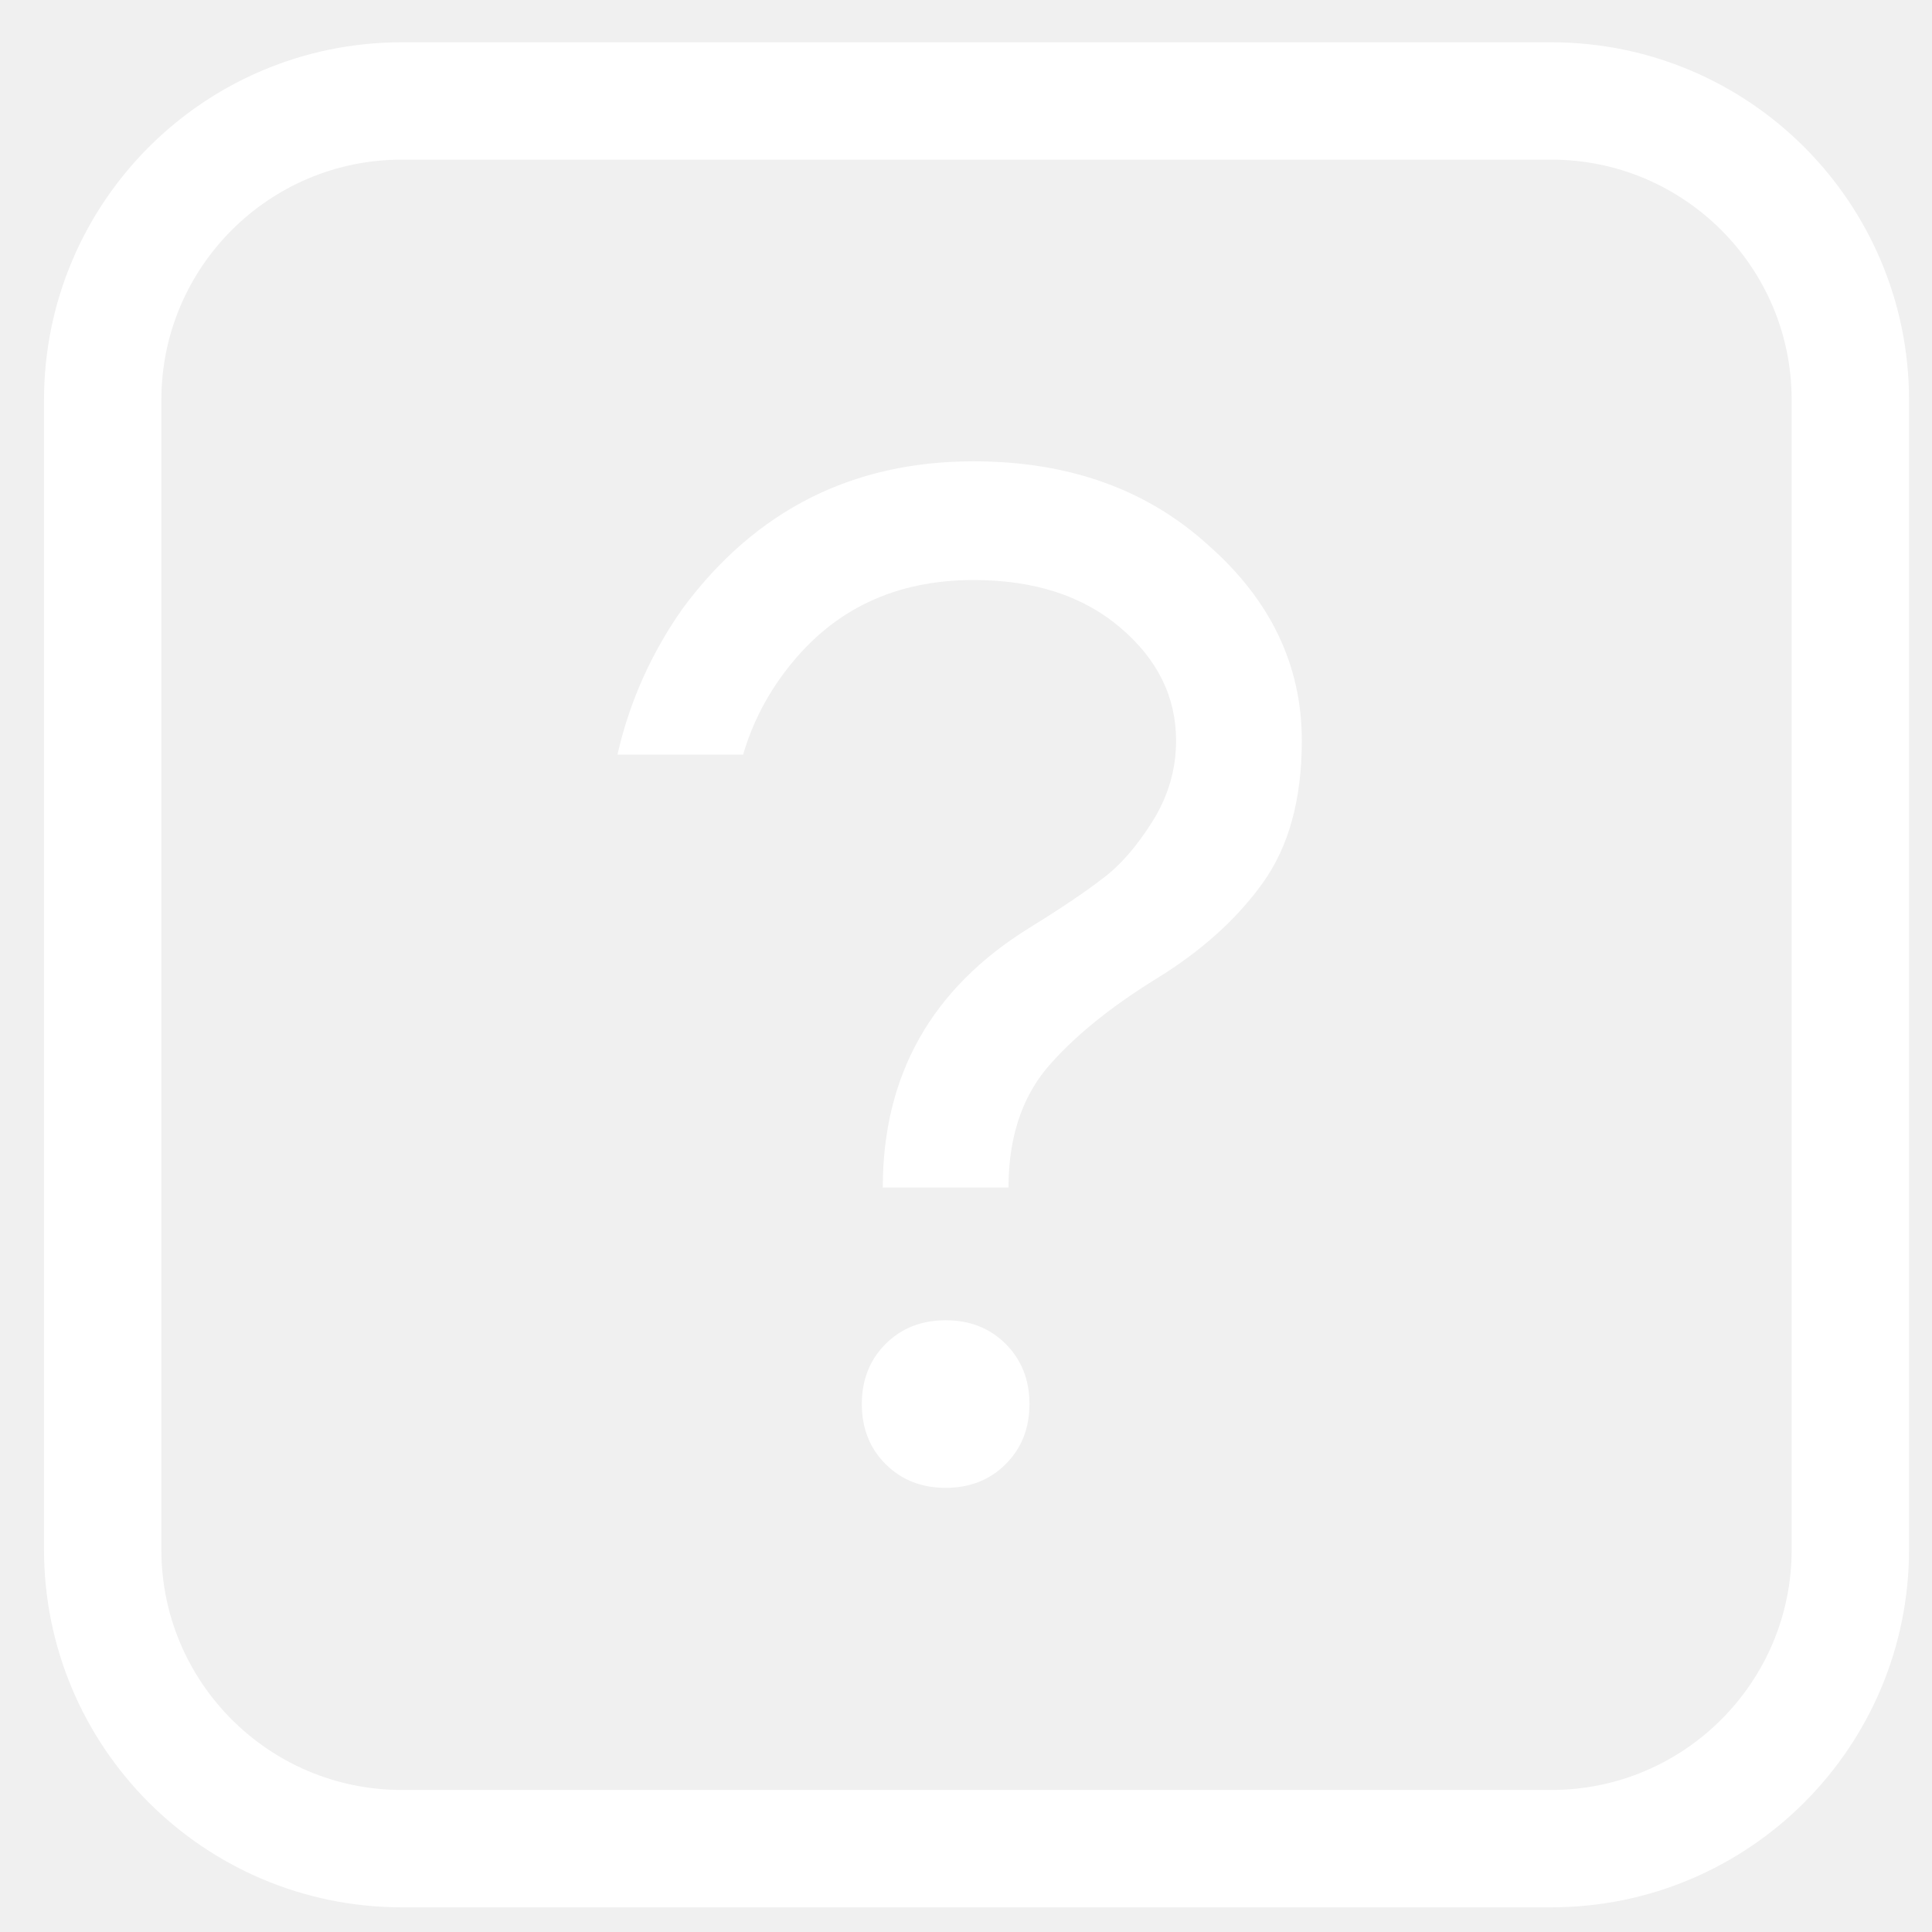
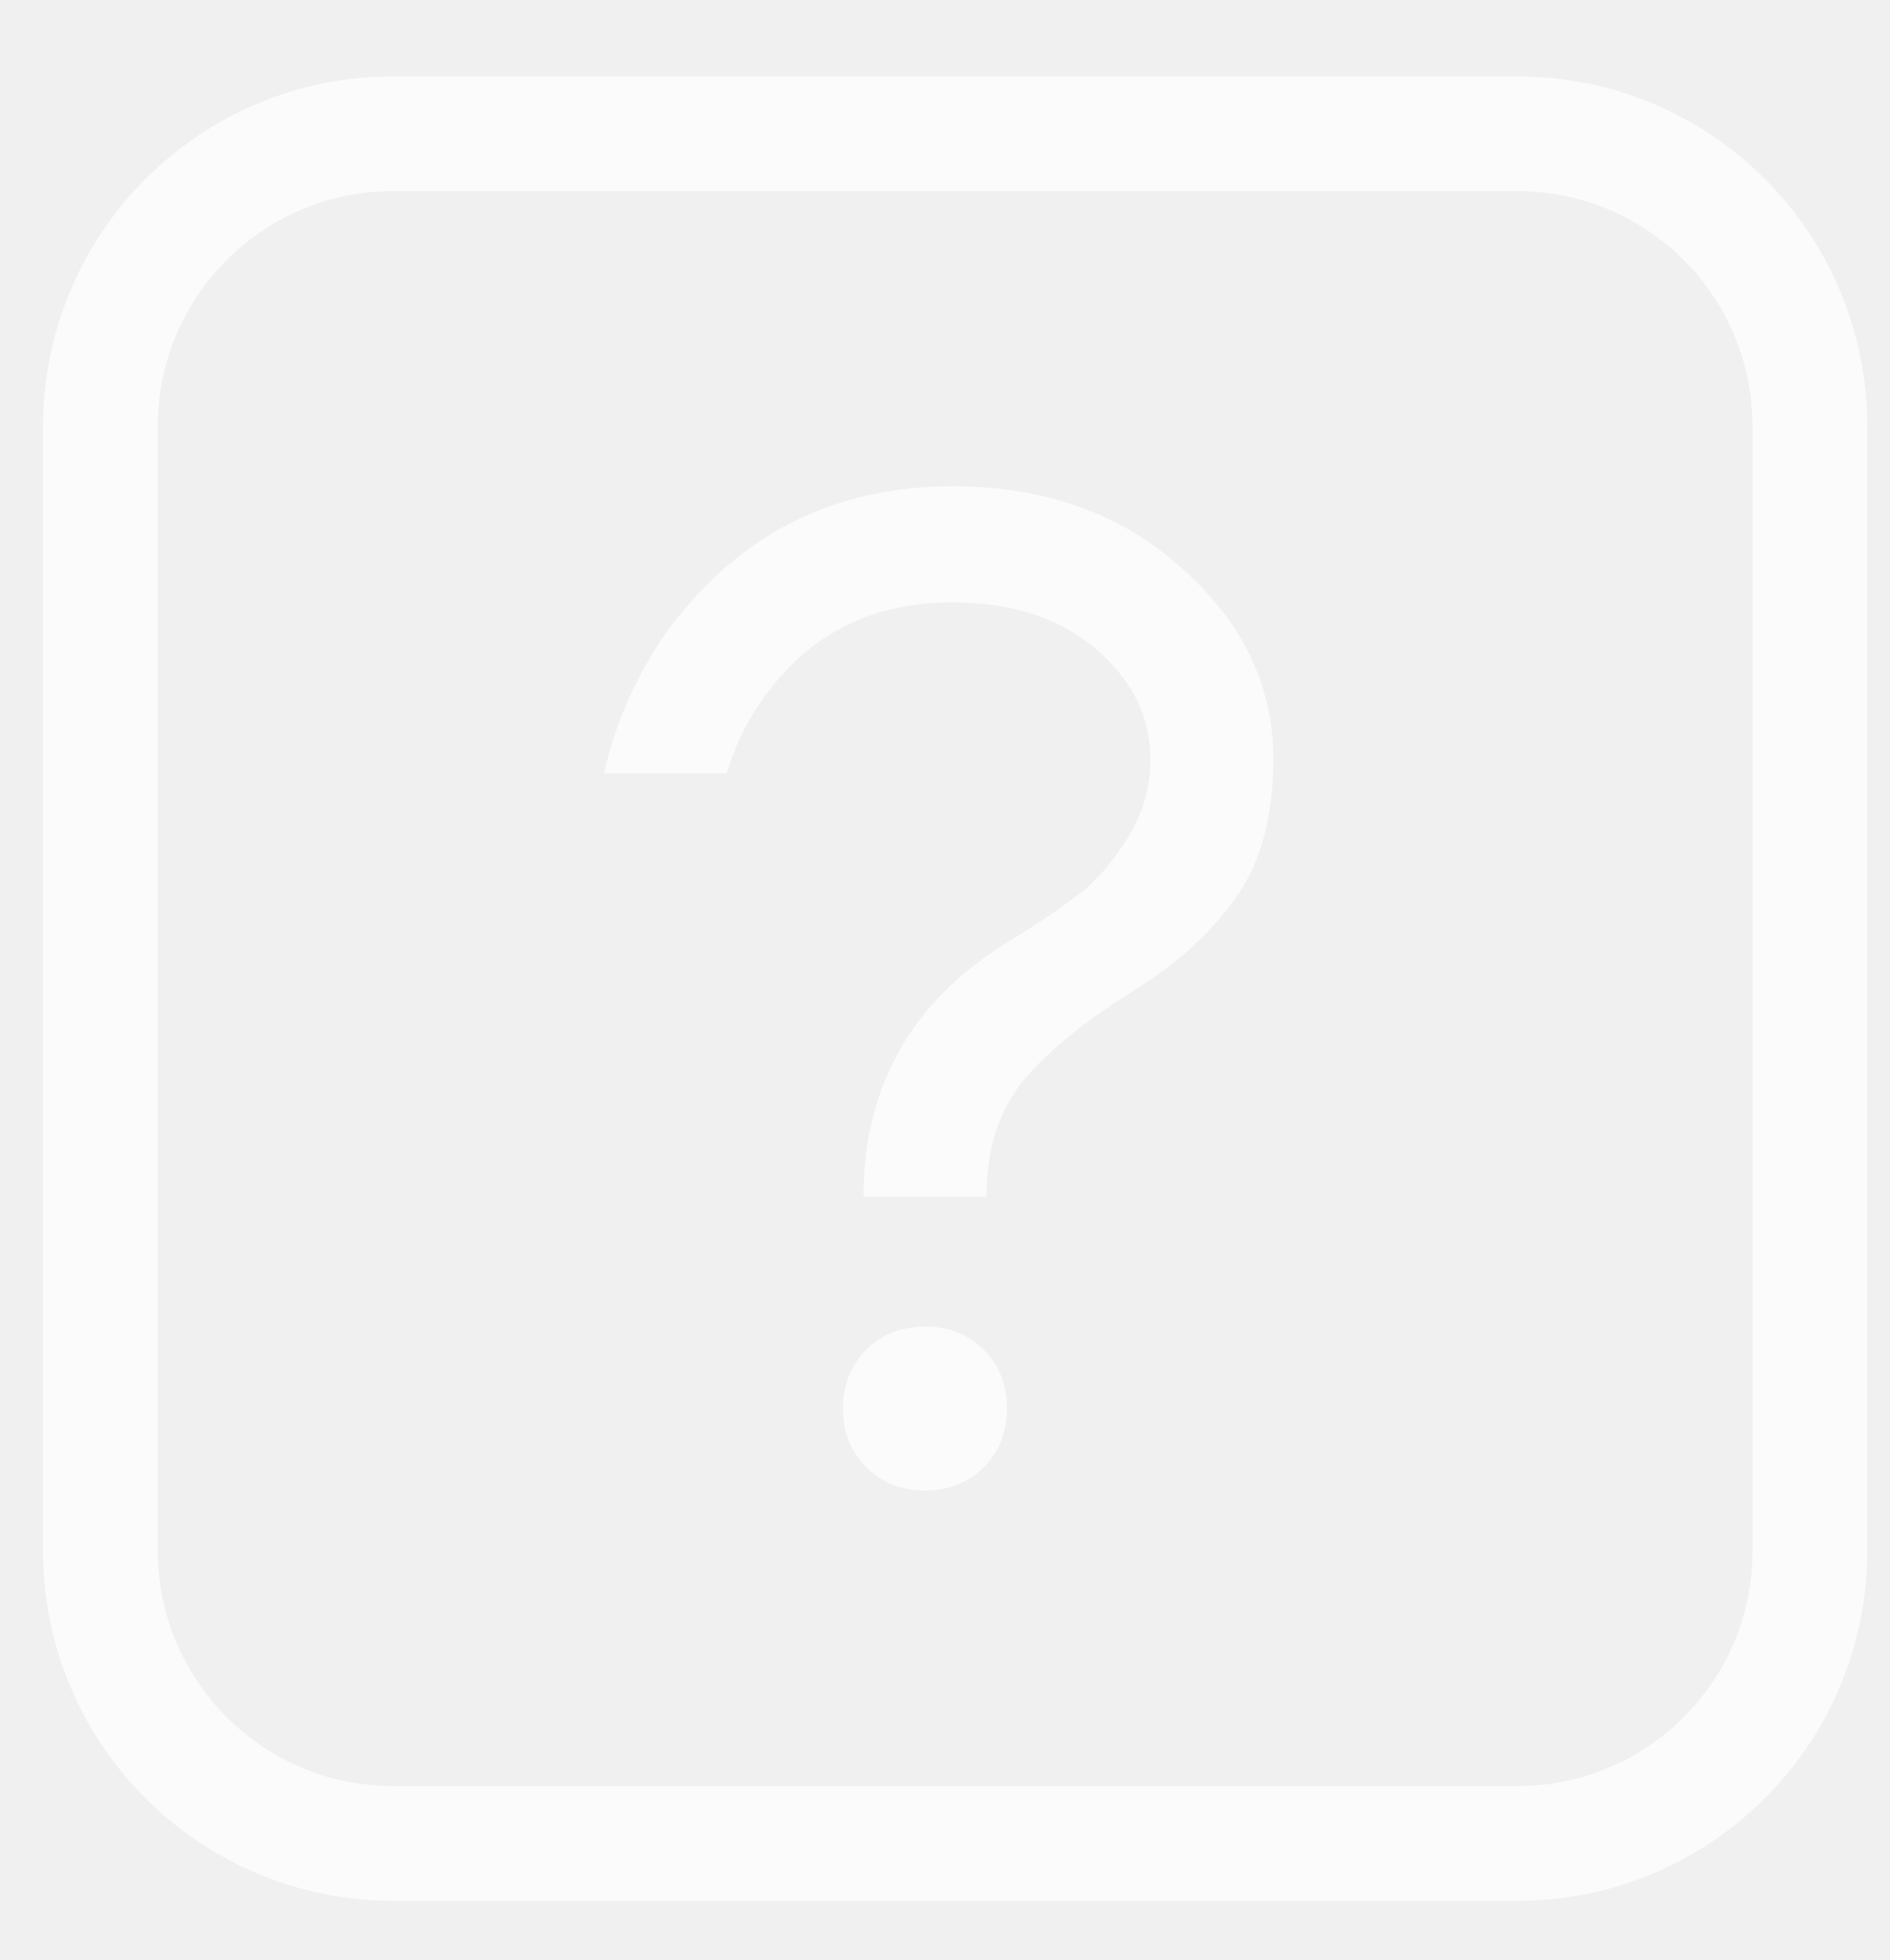
- <svg xmlns="http://www.w3.org/2000/svg" width="27" height="27" viewBox="0 0 27 27" fill="none">
-   <path d="M10.385 10.546H8.629C8.798 9.804 9.104 9.121 9.546 8.496C10.561 7.13 11.914 6.447 13.606 6.447C14.933 6.447 16.026 6.837 16.885 7.618C17.757 8.386 18.193 9.297 18.193 10.351C18.193 11.17 18.011 11.834 17.646 12.341C17.282 12.849 16.781 13.298 16.143 13.688C15.493 14.091 14.985 14.508 14.621 14.937C14.27 15.367 14.094 15.92 14.094 16.596H12.337C12.337 15.022 13.02 13.812 14.387 12.966C14.829 12.693 15.167 12.465 15.402 12.283C15.649 12.101 15.883 11.834 16.104 11.483C16.325 11.131 16.436 10.754 16.436 10.351C16.436 9.739 16.176 9.212 15.655 8.77C15.135 8.327 14.452 8.106 13.606 8.106C12.513 8.106 11.648 8.516 11.01 9.336C10.724 9.7 10.515 10.103 10.385 10.546ZM12.376 20.461C12.155 20.24 12.044 19.96 12.044 19.622C12.044 19.283 12.155 19.004 12.376 18.782C12.598 18.561 12.877 18.451 13.216 18.451C13.554 18.451 13.834 18.561 14.055 18.782C14.276 19.004 14.387 19.283 14.387 19.622C14.387 19.96 14.276 20.24 14.055 20.461C13.834 20.682 13.554 20.793 13.216 20.793C12.877 20.793 12.598 20.682 12.376 20.461Z" fill="#FFF" />
-   <rect x="1.435" y="1.411" width="24.424" height="24.424" rx="4.18" stroke="#FFF" stroke-width="1.64" />
+ <svg xmlns="http://www.w3.org/2000/svg" width="27" height="28" viewBox="0 0 27 28" fill="none">
+   <g clip-path="url(#clip0_11_2372)">
+     <path d="M10.385 11.046H8.629C8.798 10.304 9.104 9.621 9.546 8.996C10.561 7.63 11.914 6.947 13.606 6.947C14.933 6.947 16.026 7.337 16.885 8.118C17.757 8.886 18.193 9.797 18.193 10.851C18.193 11.67 18.011 12.334 17.646 12.841C17.282 13.349 16.781 13.798 16.143 14.188C15.493 14.592 14.985 15.008 14.621 15.437C14.27 15.867 14.094 16.42 14.094 17.096H12.337C12.337 15.522 13.02 14.312 14.387 13.466C14.829 13.193 15.167 12.965 15.402 12.783C15.649 12.601 15.883 12.334 16.104 11.983C16.325 11.631 16.436 11.254 16.436 10.851C16.436 10.239 16.176 9.712 15.655 9.27C15.135 8.827 14.452 8.606 13.606 8.606C12.513 8.606 11.648 9.016 11.01 9.836C10.724 10.2 10.515 10.603 10.385 11.046ZM12.376 20.961C12.155 20.74 12.044 20.46 12.044 20.122C12.044 19.784 12.155 19.504 12.376 19.282C12.598 19.061 12.877 18.951 13.216 18.951C13.554 18.951 13.834 19.061 14.055 19.282C14.276 19.504 14.387 19.784 14.387 20.122C14.387 20.46 14.276 20.74 14.055 20.961C13.834 21.182 13.554 21.293 13.216 21.293C12.877 21.293 12.598 21.182 12.376 20.961Z" fill="white" fill-opacity="0.7" />
+     <path d="M21.68 1.911H5.615C3.307 1.911 1.435 3.783 1.435 6.091V22.155C1.435 24.464 3.307 26.335 5.615 26.335H21.68C23.988 26.335 25.859 24.464 25.859 22.155V6.091C25.859 3.783 23.988 1.911 21.68 1.911Z" stroke="white" stroke-opacity="0.7" stroke-width="1.64" />
+   </g>
+   <defs>
+     <clipPath id="clip0_11_2372">
+       <rect width="27" height="27" fill="white" transform="translate(0 0.5)" />
+     </clipPath>
+   </defs>
</svg>
